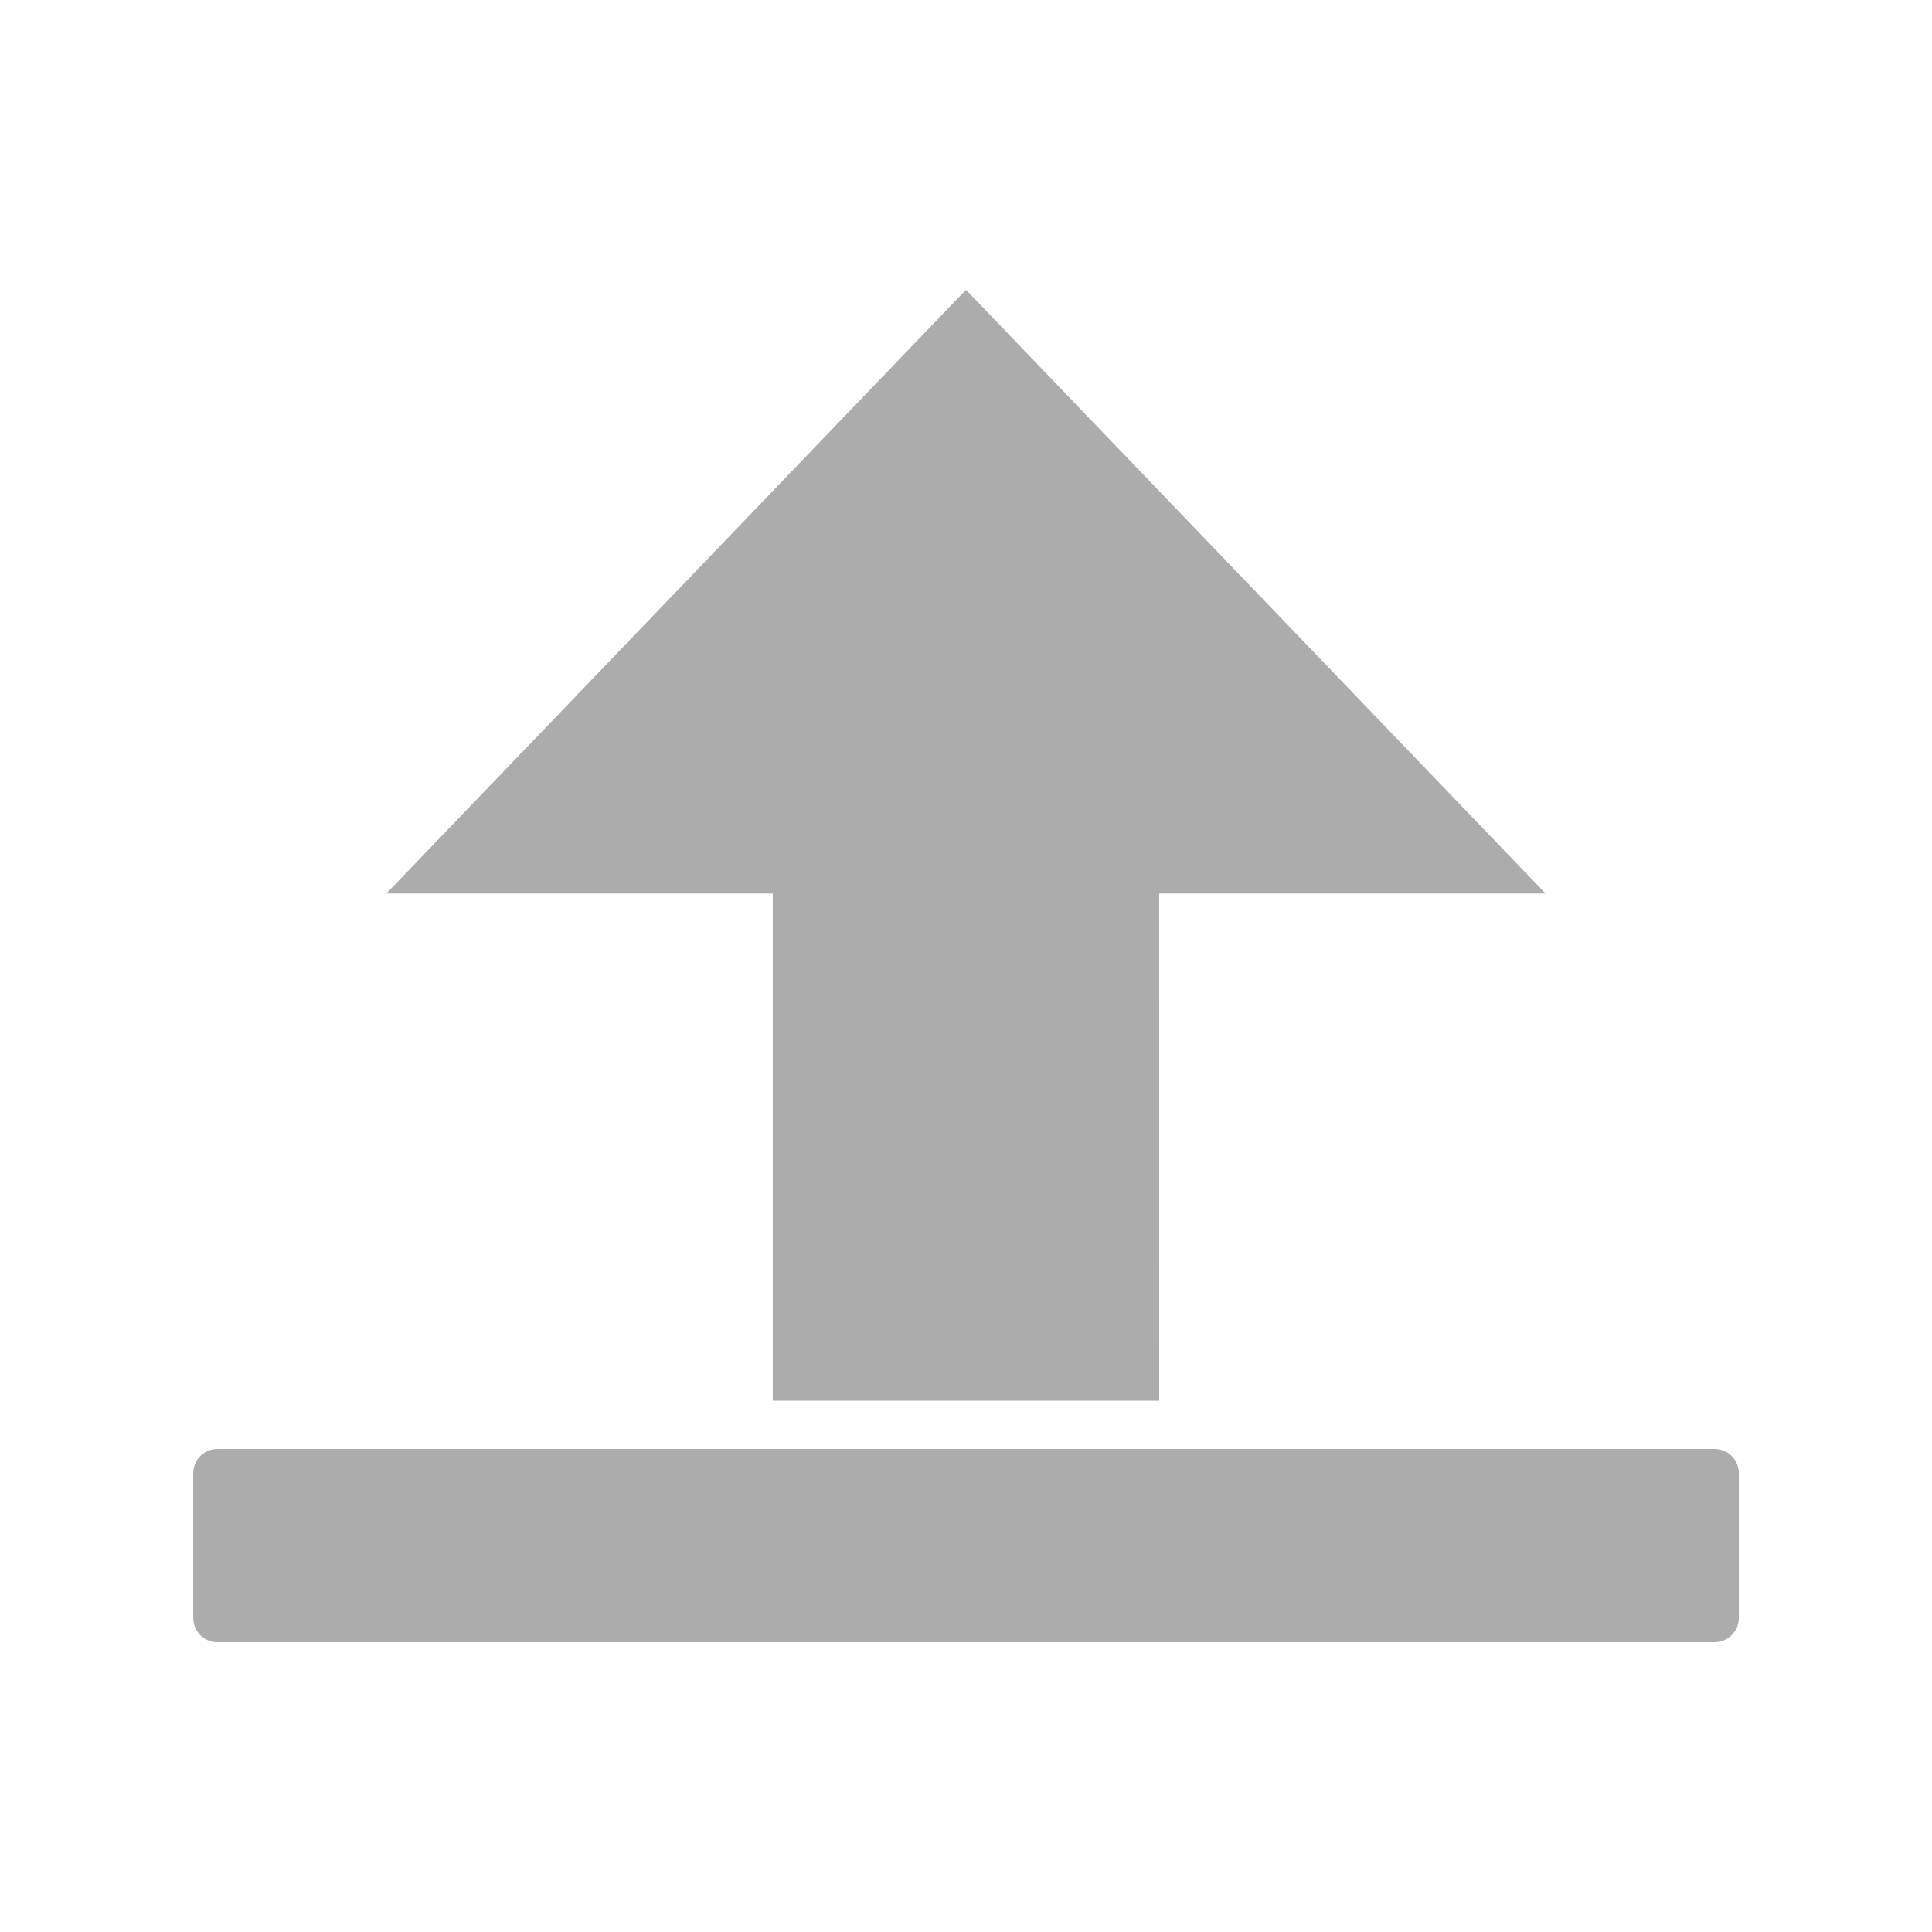
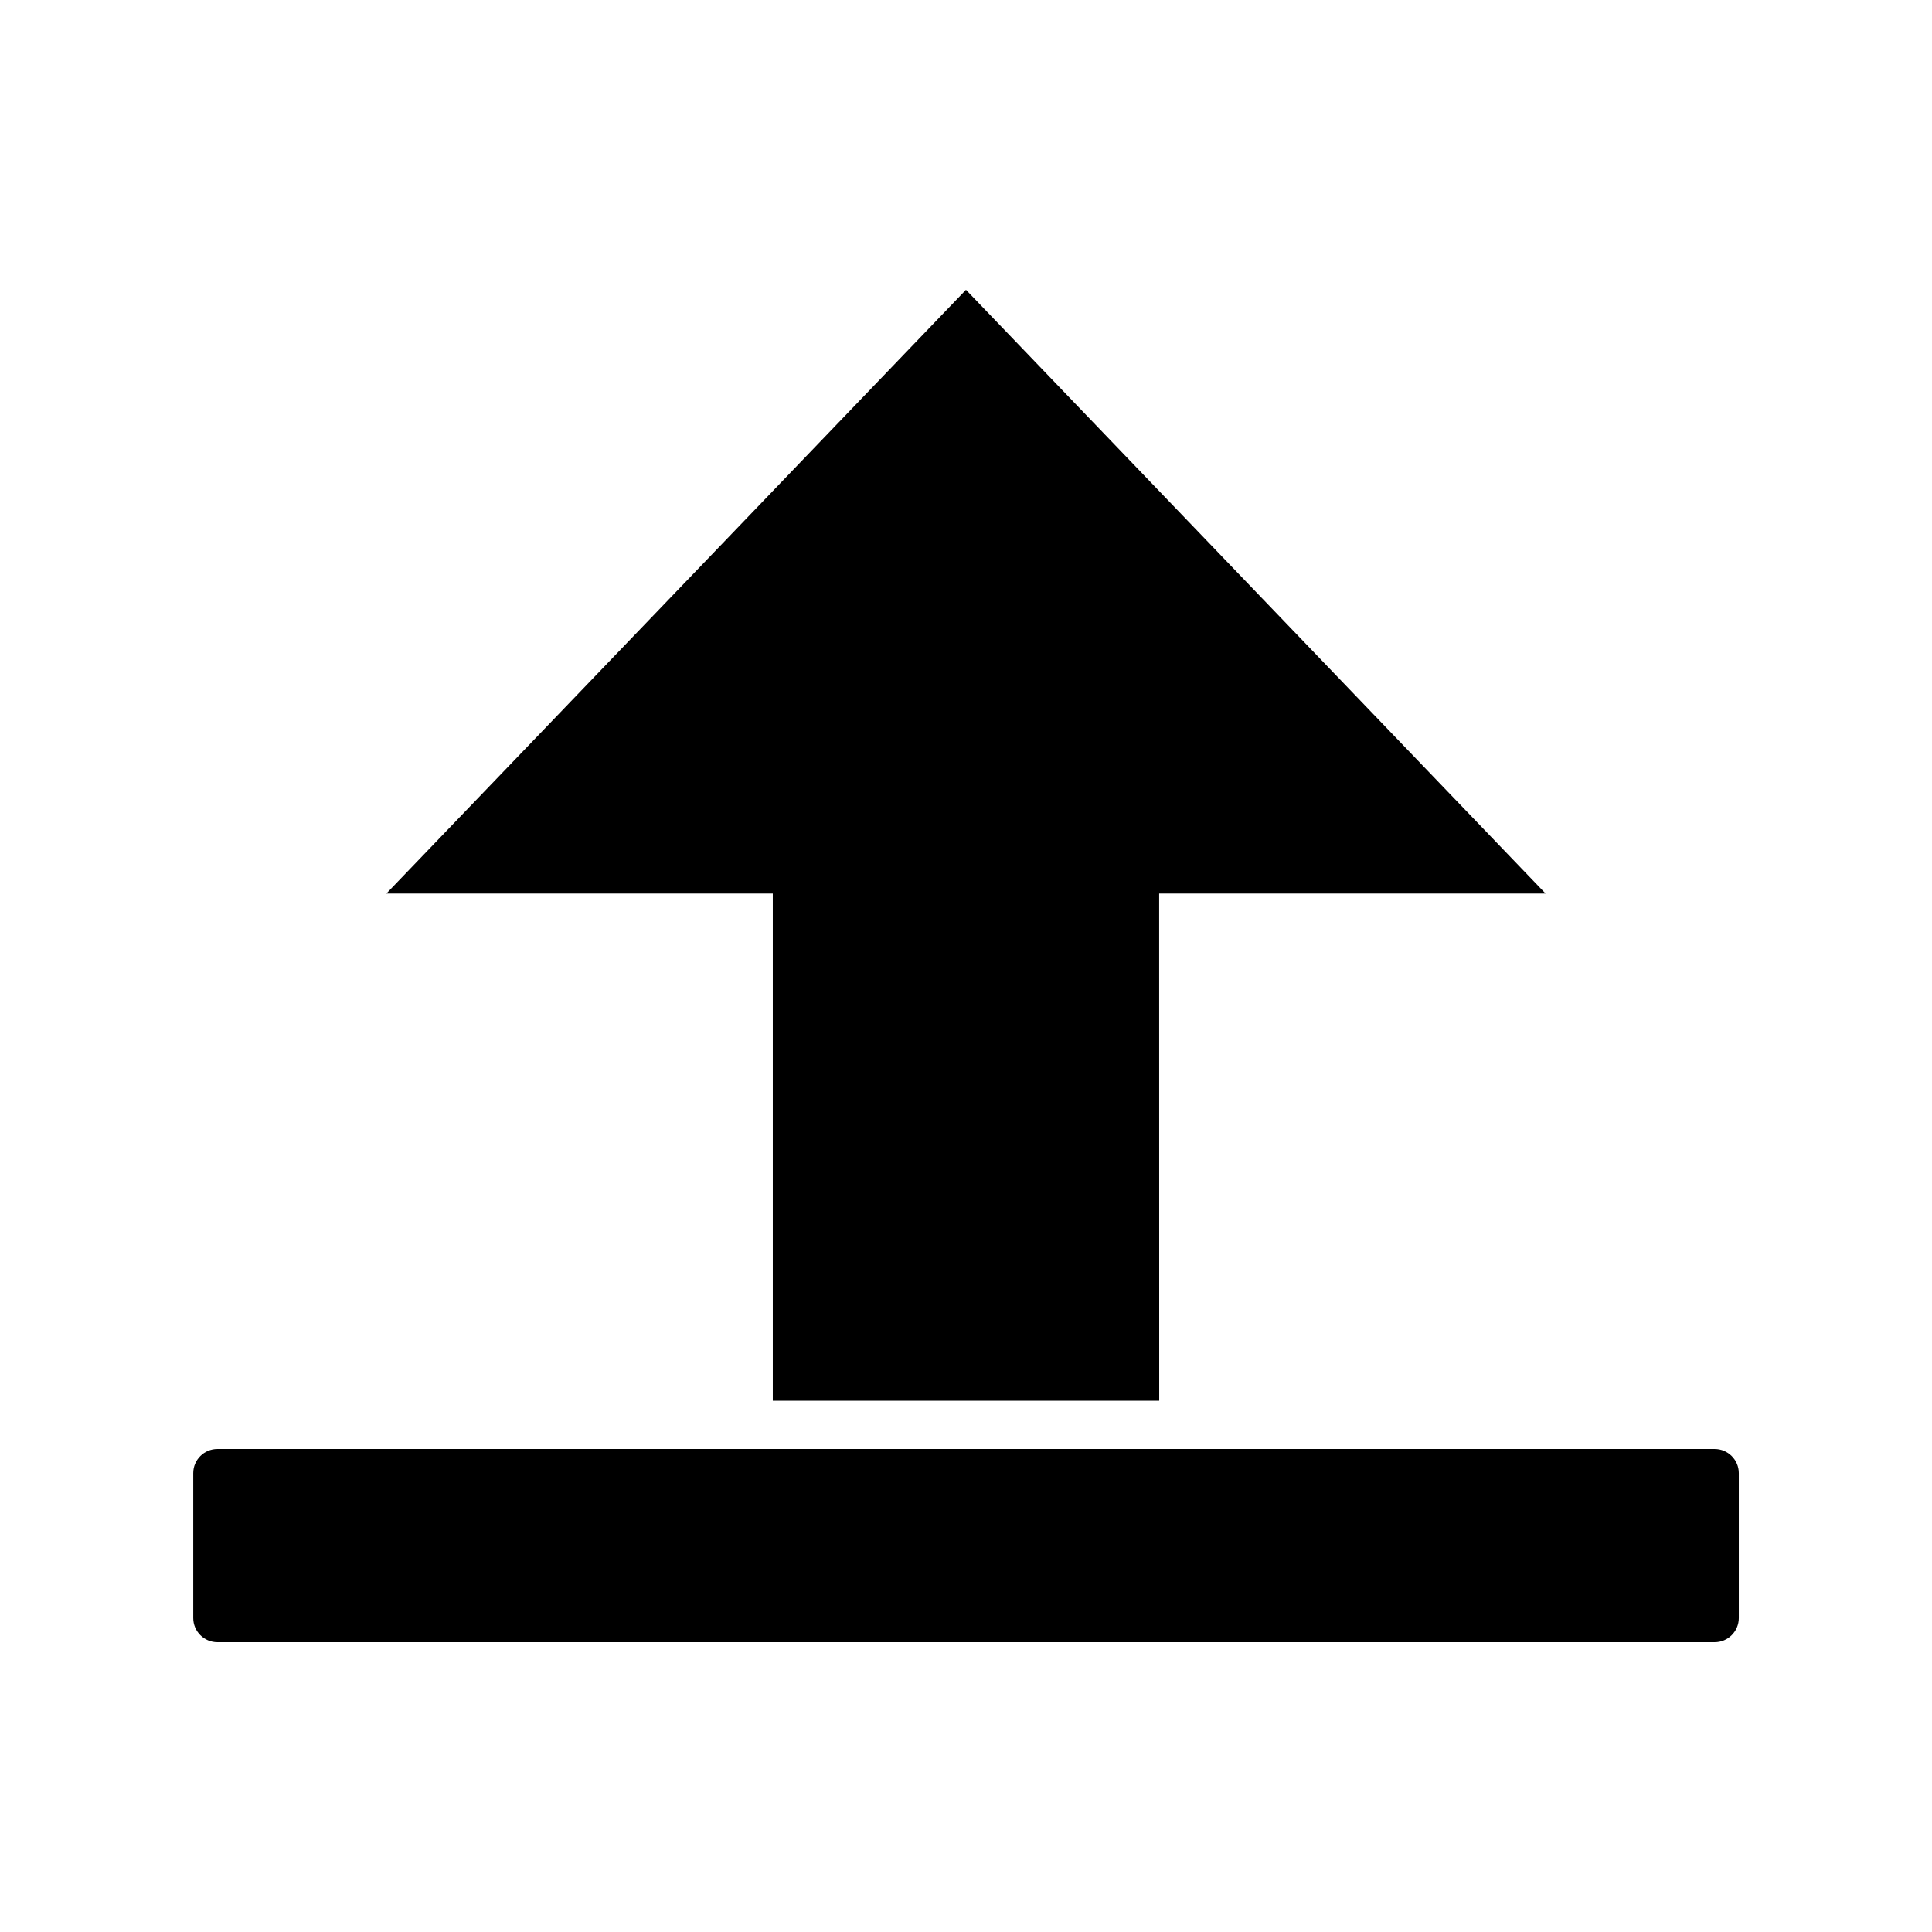
<svg xmlns="http://www.w3.org/2000/svg" width="35.433" height="35.433" id="svg2" version="1.1">
-   <defs id="defs4">
-     <linearGradient id="linearGradient5256">
-       <stop style="stop-color:#acacac;stop-opacity:1;" offset="0" id="stop5258" />
-       <stop style="stop-color:#acacac;stop-opacity:0.993;" offset="1" id="stop5260" />
-     </linearGradient>
-     <linearGradient id="linearGradient3798">
-       <stop style="stop-color:#acacac;stop-opacity:1;" offset="0" id="stop3800" />
-       <stop style="stop-color:#acacac;stop-opacity:0.684;" offset="1" id="stop3802" />
-     </linearGradient>
-   </defs>
-   <g id="layer1" transform="translate(0,-1016.929)">
-     <rect style="fill:#acacac;fill-opacity:1;fill-rule:evenodd;stroke:none" id="rect3012" width="28.346" height="3.543" x="-31.89" y="1043.504" ry="0.443" transform="scale(-1,1)" />
-     <path style="fill:#acacac;fill-opacity:1;stroke:none" d="m 21.26,1042.618 -7.087,0 0,-9.301 -7.087,0 10.63,-11.073 10.63,11.073 -7.087,0 z" id="path3000" />
+   <g id="nestor-icon" transform="translate(0,-1016.929)">
+     <rect style="fill-opacity:1;fill-rule:evenodd;stroke:none" id="rect3012" width="28.346" height="3.543" x="-31.89" y="1043.504" ry="0.443" transform="scale(-1,1)" />
+     <path style="fill-opacity:1;stroke:none" d="m 21.26,1042.618 -7.087,0 0,-9.301 -7.087,0 10.63,-11.073 10.63,11.073 -7.087,0 z" id="path3000" />
  </g>
</svg>
